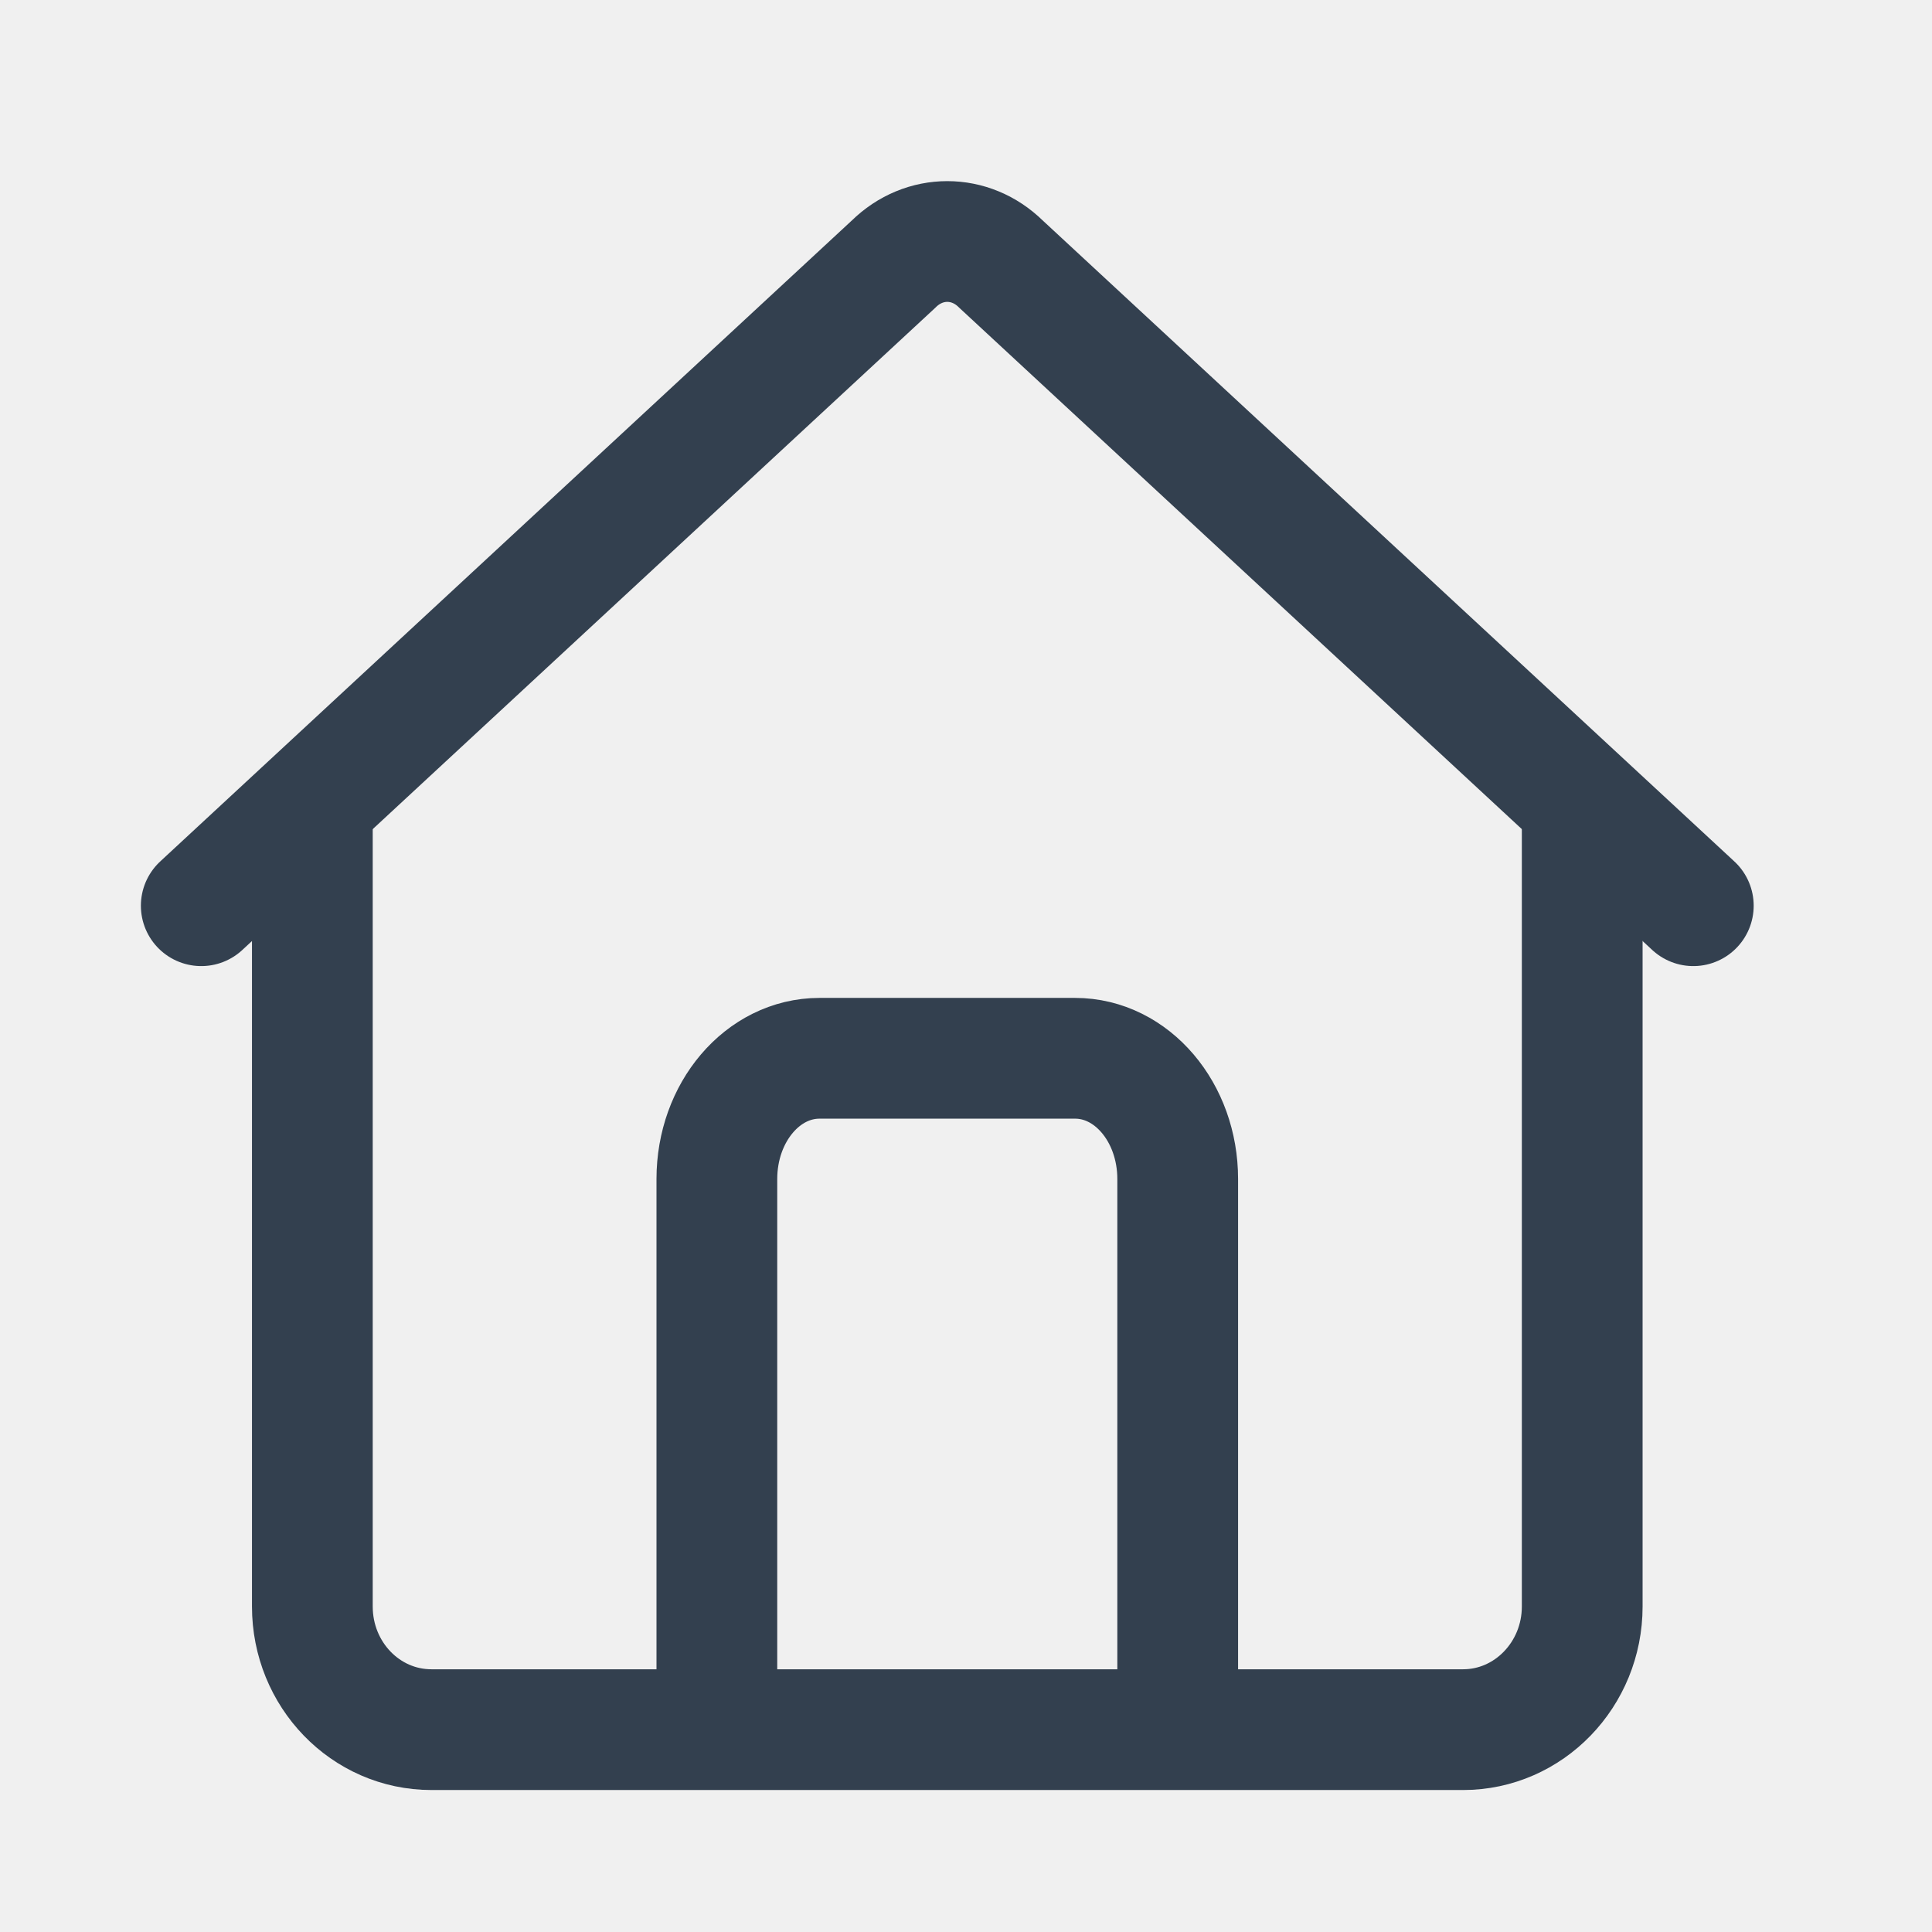
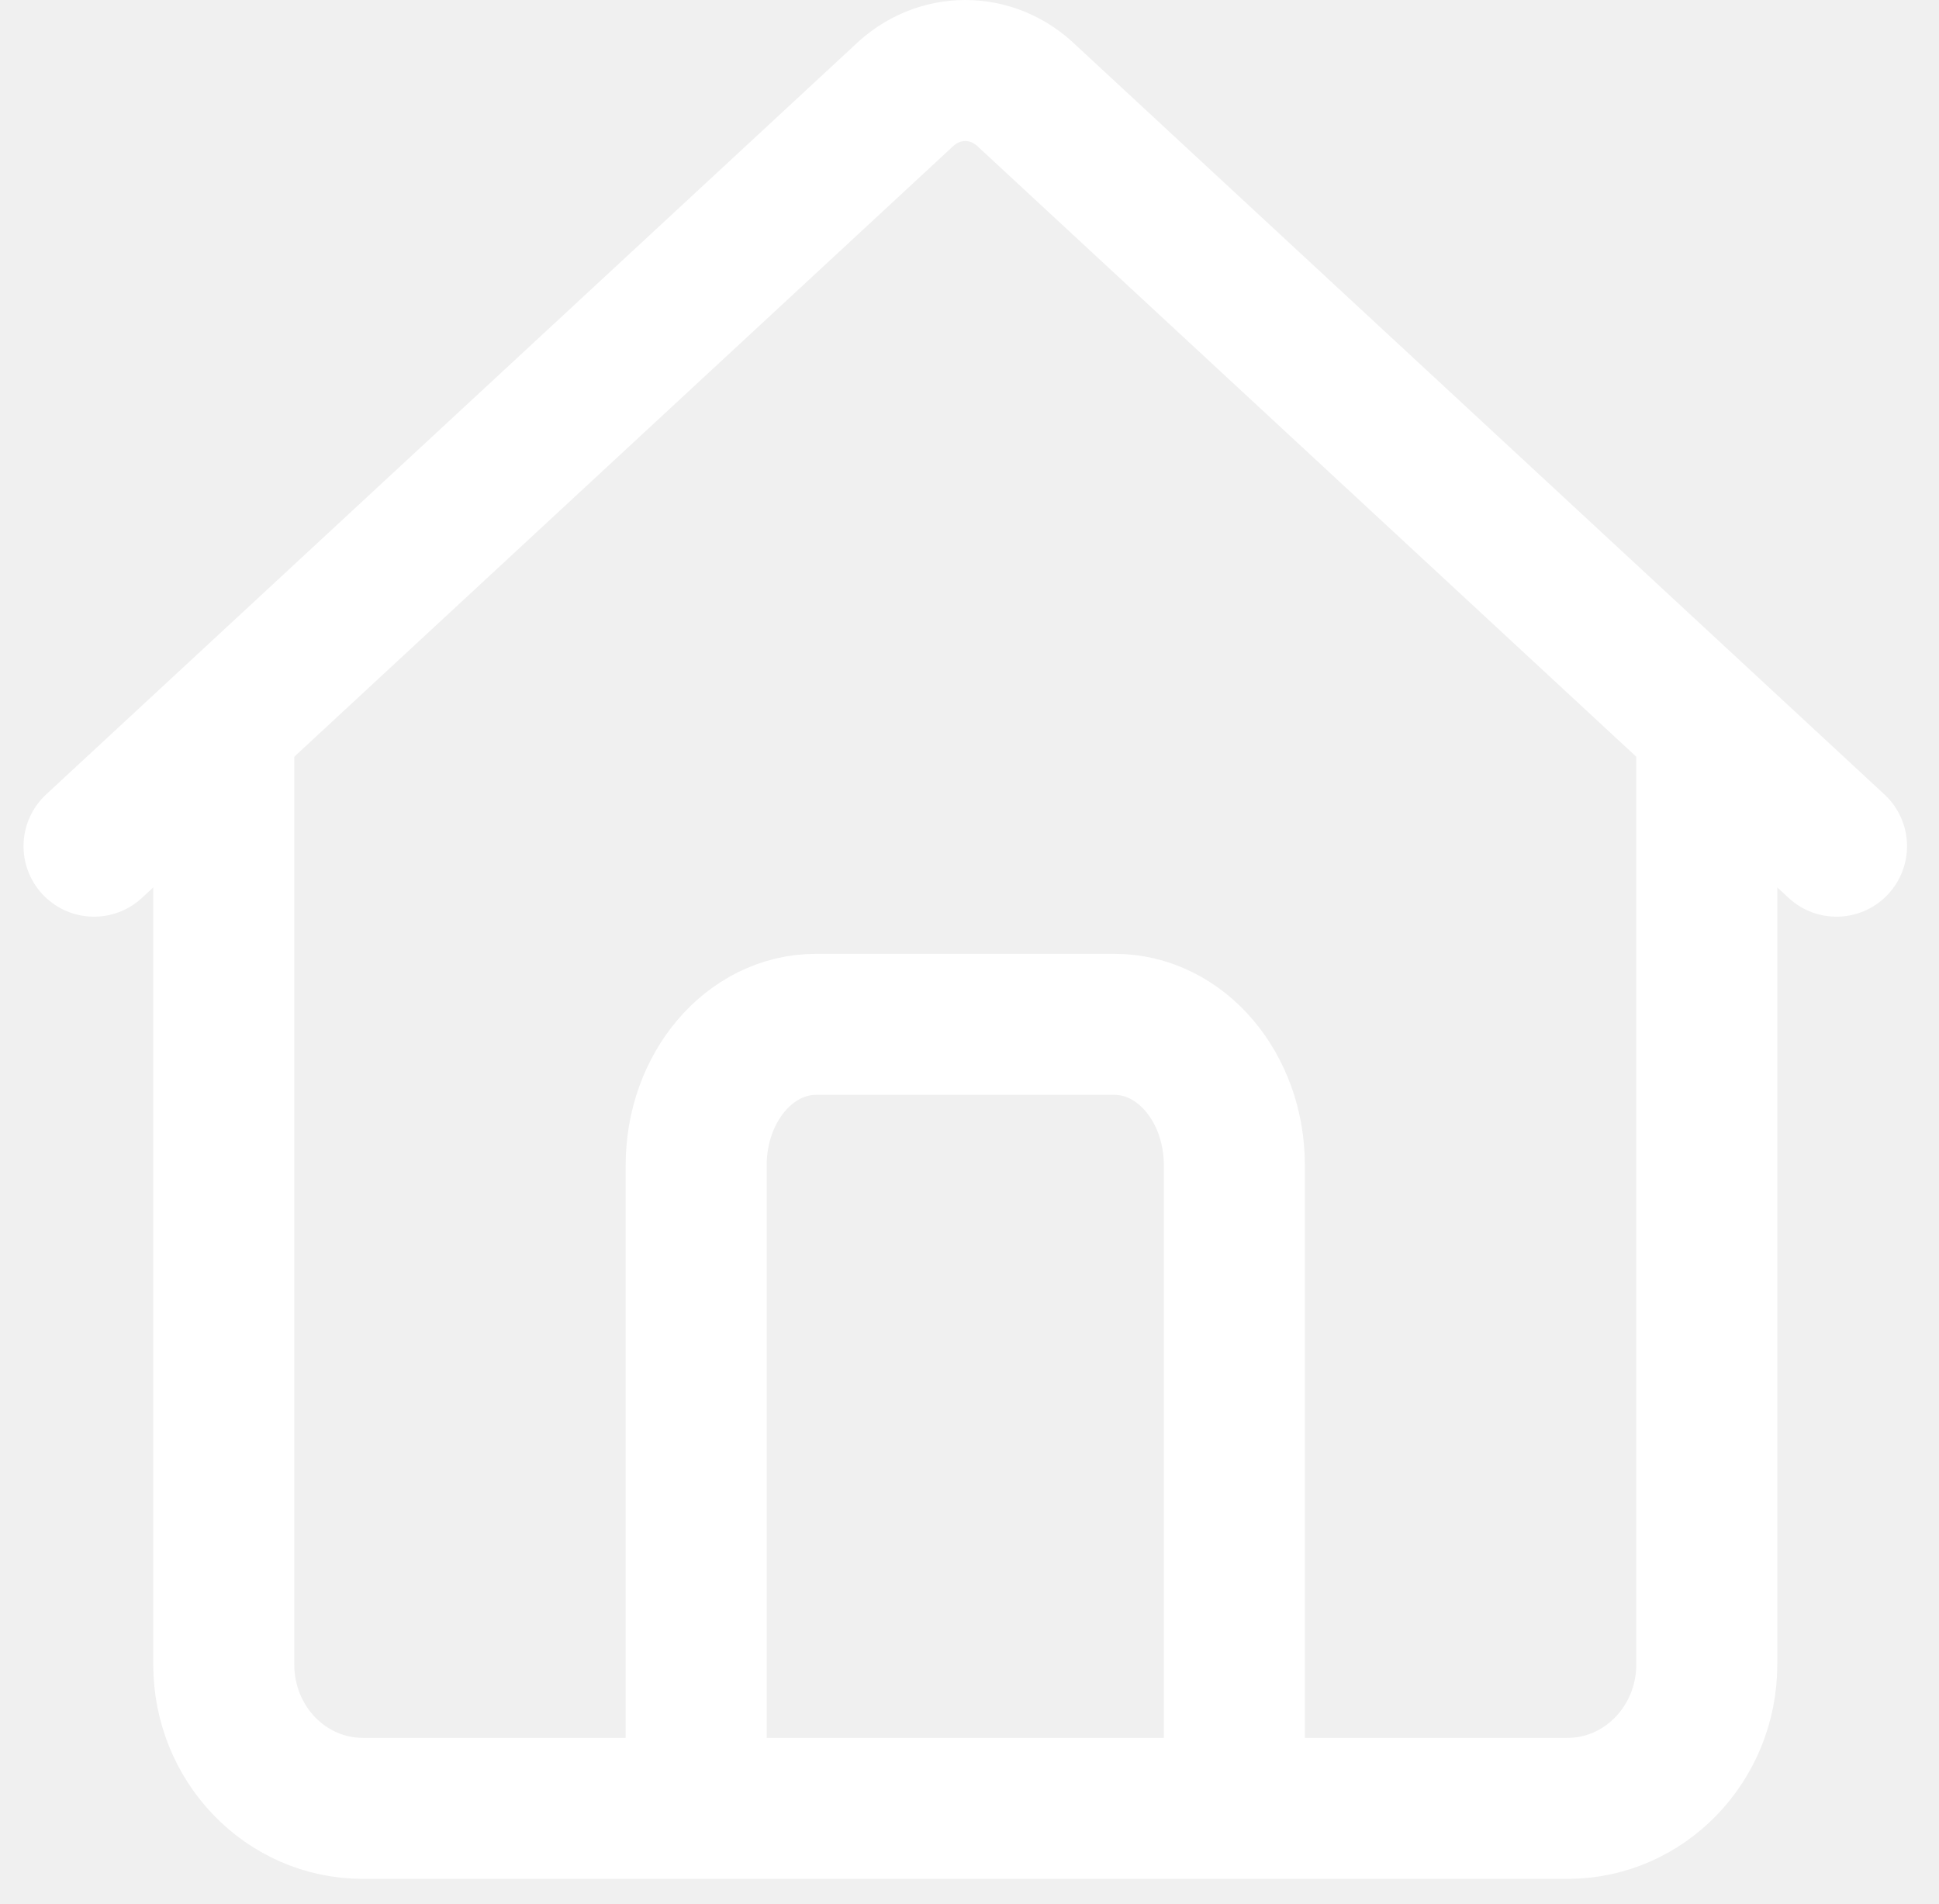
- <svg xmlns="http://www.w3.org/2000/svg" width="64" height="64" viewBox="0 0 64 64" fill="none">
-   <path d="M6.667 30.003L29.6 8.75C30.613 7.75 32.147 7.75 33.16 8.75L56.093 30.003" stroke="#33404F" stroke-width="4" stroke-miterlimit="10" stroke-linecap="round" />
-   <path d="M10.347 27.337V53.217C10.347 55.47 12.107 57.297 14.293 57.297H48.467C50.64 57.297 52.413 55.47 52.413 53.217V26.67" stroke="#33404F" stroke-width="4" stroke-miterlimit="10" stroke-linecap="round" />
-   <path d="M23.747 56.057V39.057C23.747 36.843 25.267 35.057 27.147 35.057H35.613C37.493 35.057 39.013 36.843 39.013 39.057V56.057" stroke="#33404F" stroke-width="4" stroke-miterlimit="10" stroke-linecap="round" />
+ <svg xmlns="http://www.w3.org/2000/svg" width="55" height="54" viewBox="0 0 55 54" fill="none">
+   <path d="M2.667 24.003L25.6 2.75C26.613 1.75 28.147 1.75 29.16 2.75L52.093 24.003" stroke="white" stroke-width="4" stroke-miterlimit="10" stroke-linecap="round" />
+   <path d="M6.347 21.337V47.217C6.347 49.47 8.107 51.297 10.293 51.297H44.467C46.64 51.297 48.413 49.47 48.413 47.217V20.67" stroke="white" stroke-width="4" stroke-miterlimit="10" stroke-linecap="round" />
+   <path d="M19.747 50.057V33.057C19.747 30.843 21.267 29.057 23.147 29.057H31.613C33.493 29.057 35.013 30.843 35.013 33.057V50.057" stroke="white" stroke-width="4" stroke-miterlimit="10" stroke-linecap="round" />
</svg>
